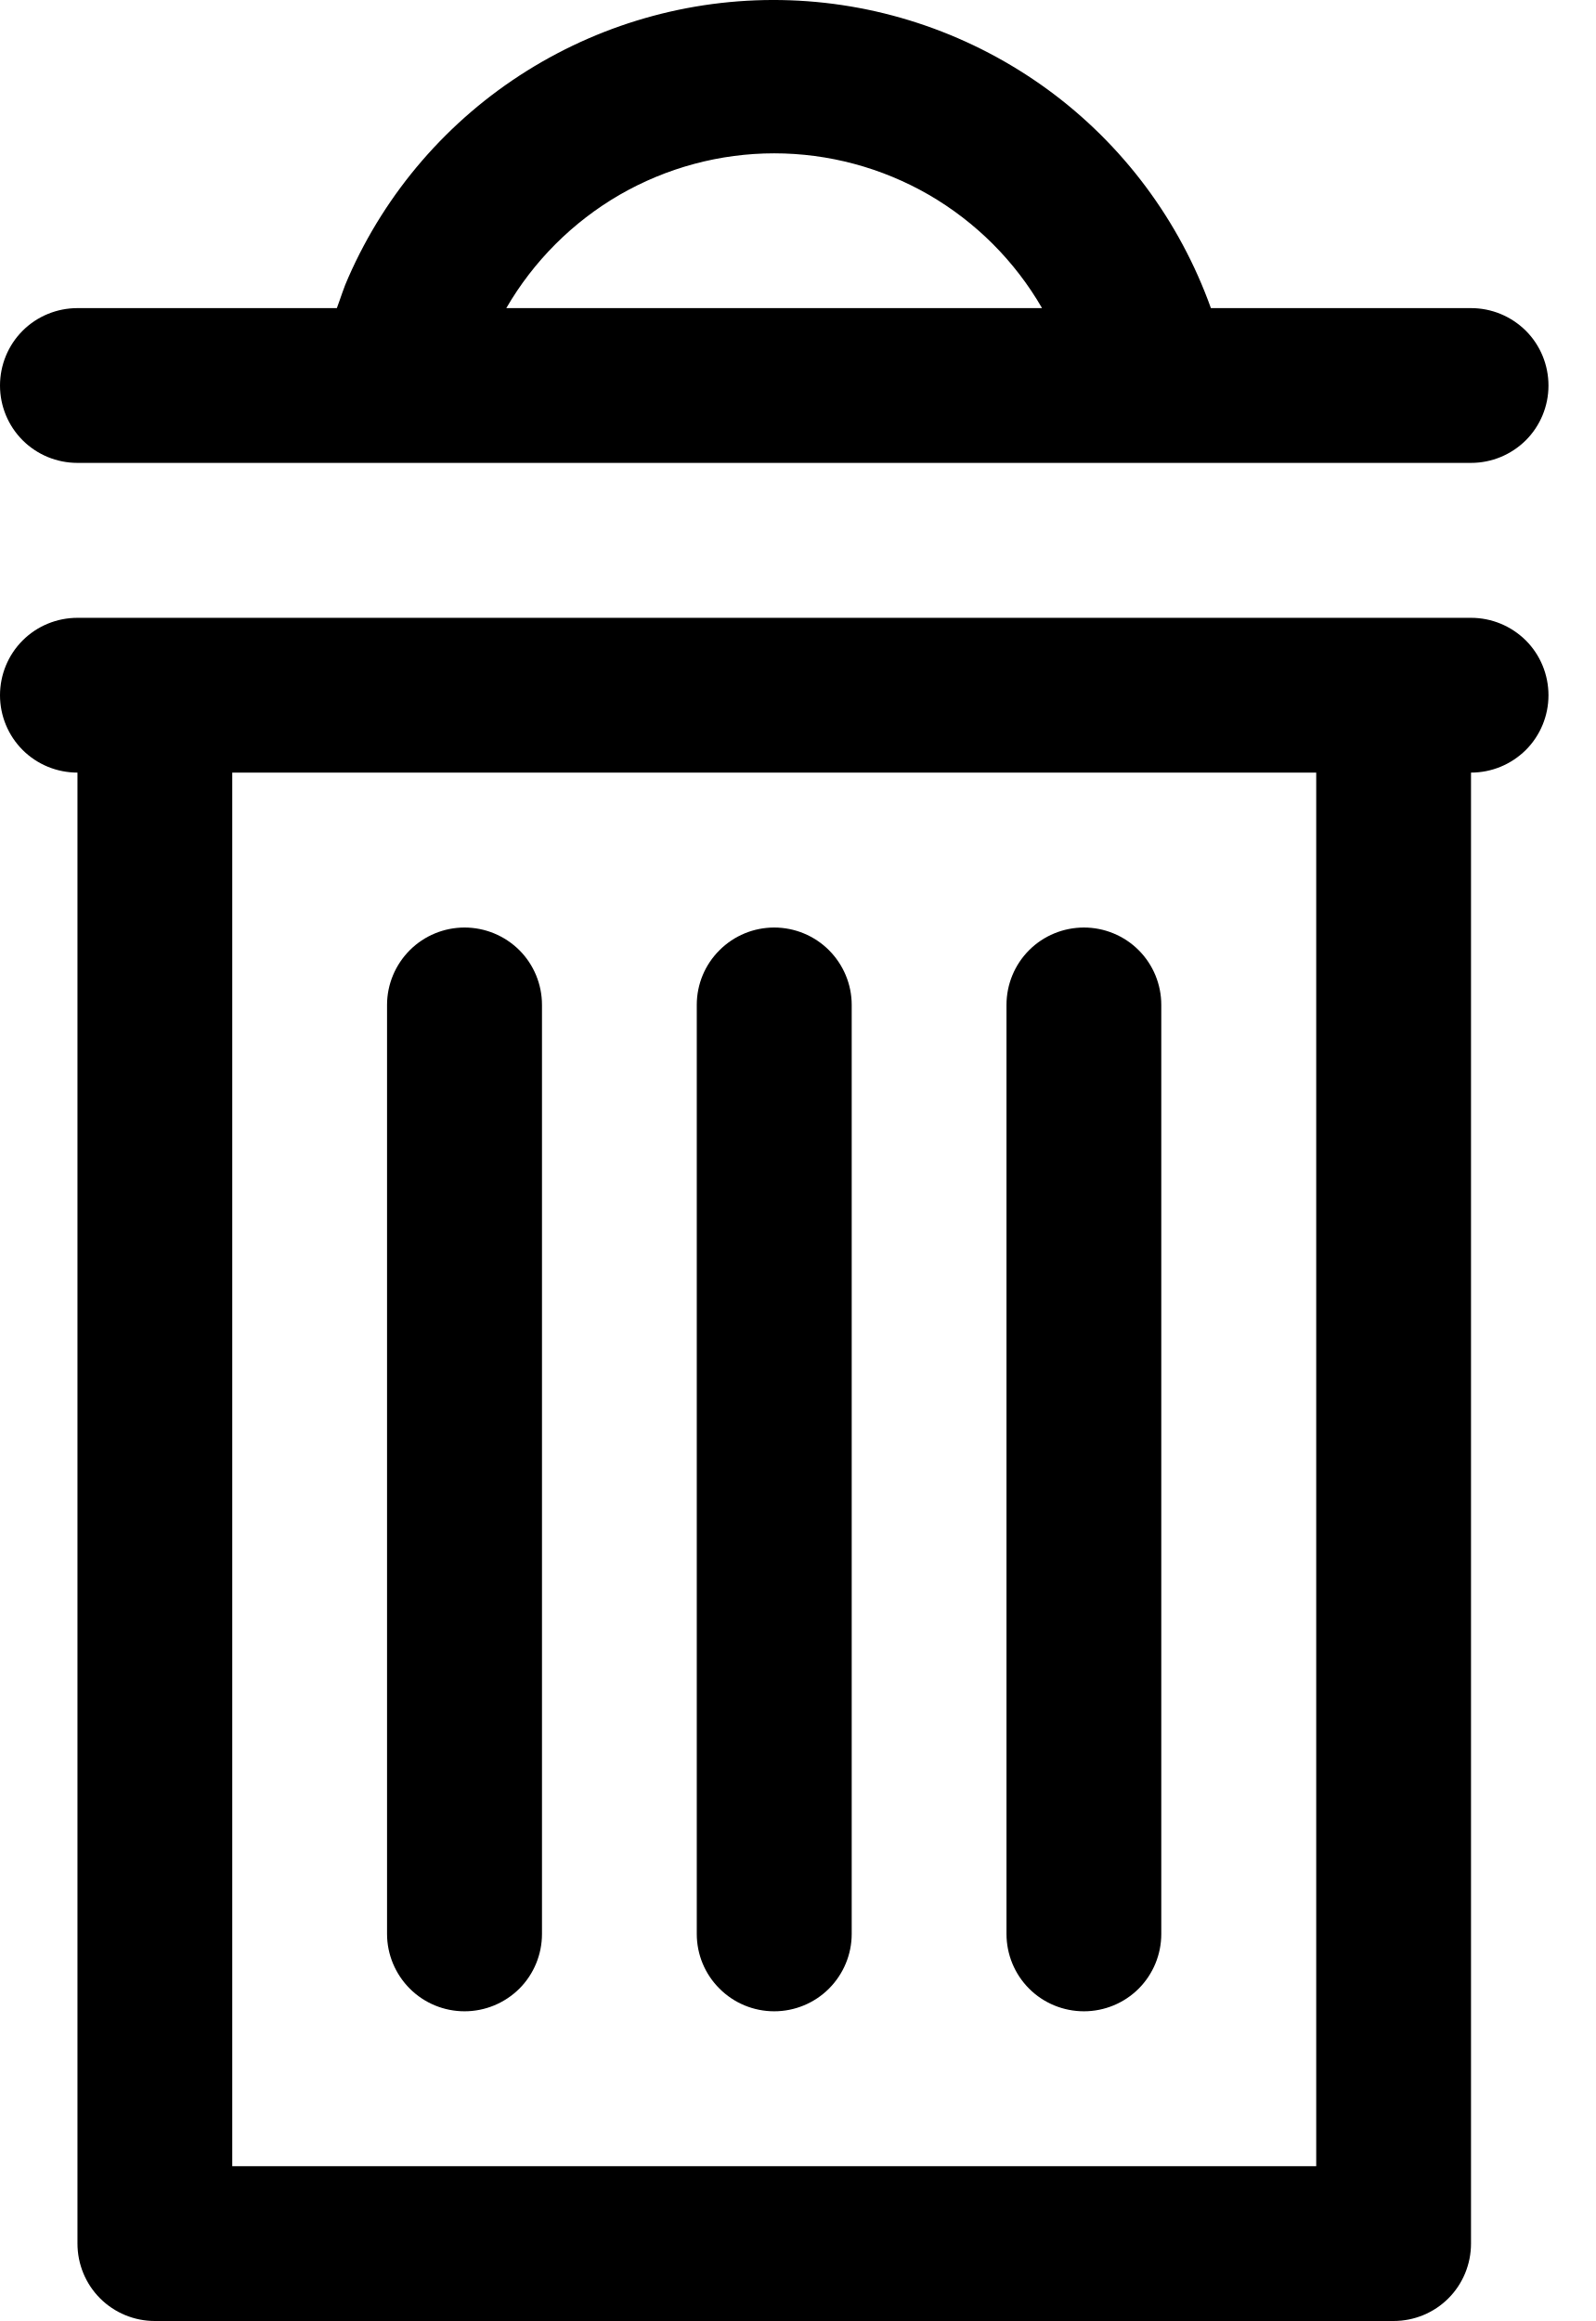
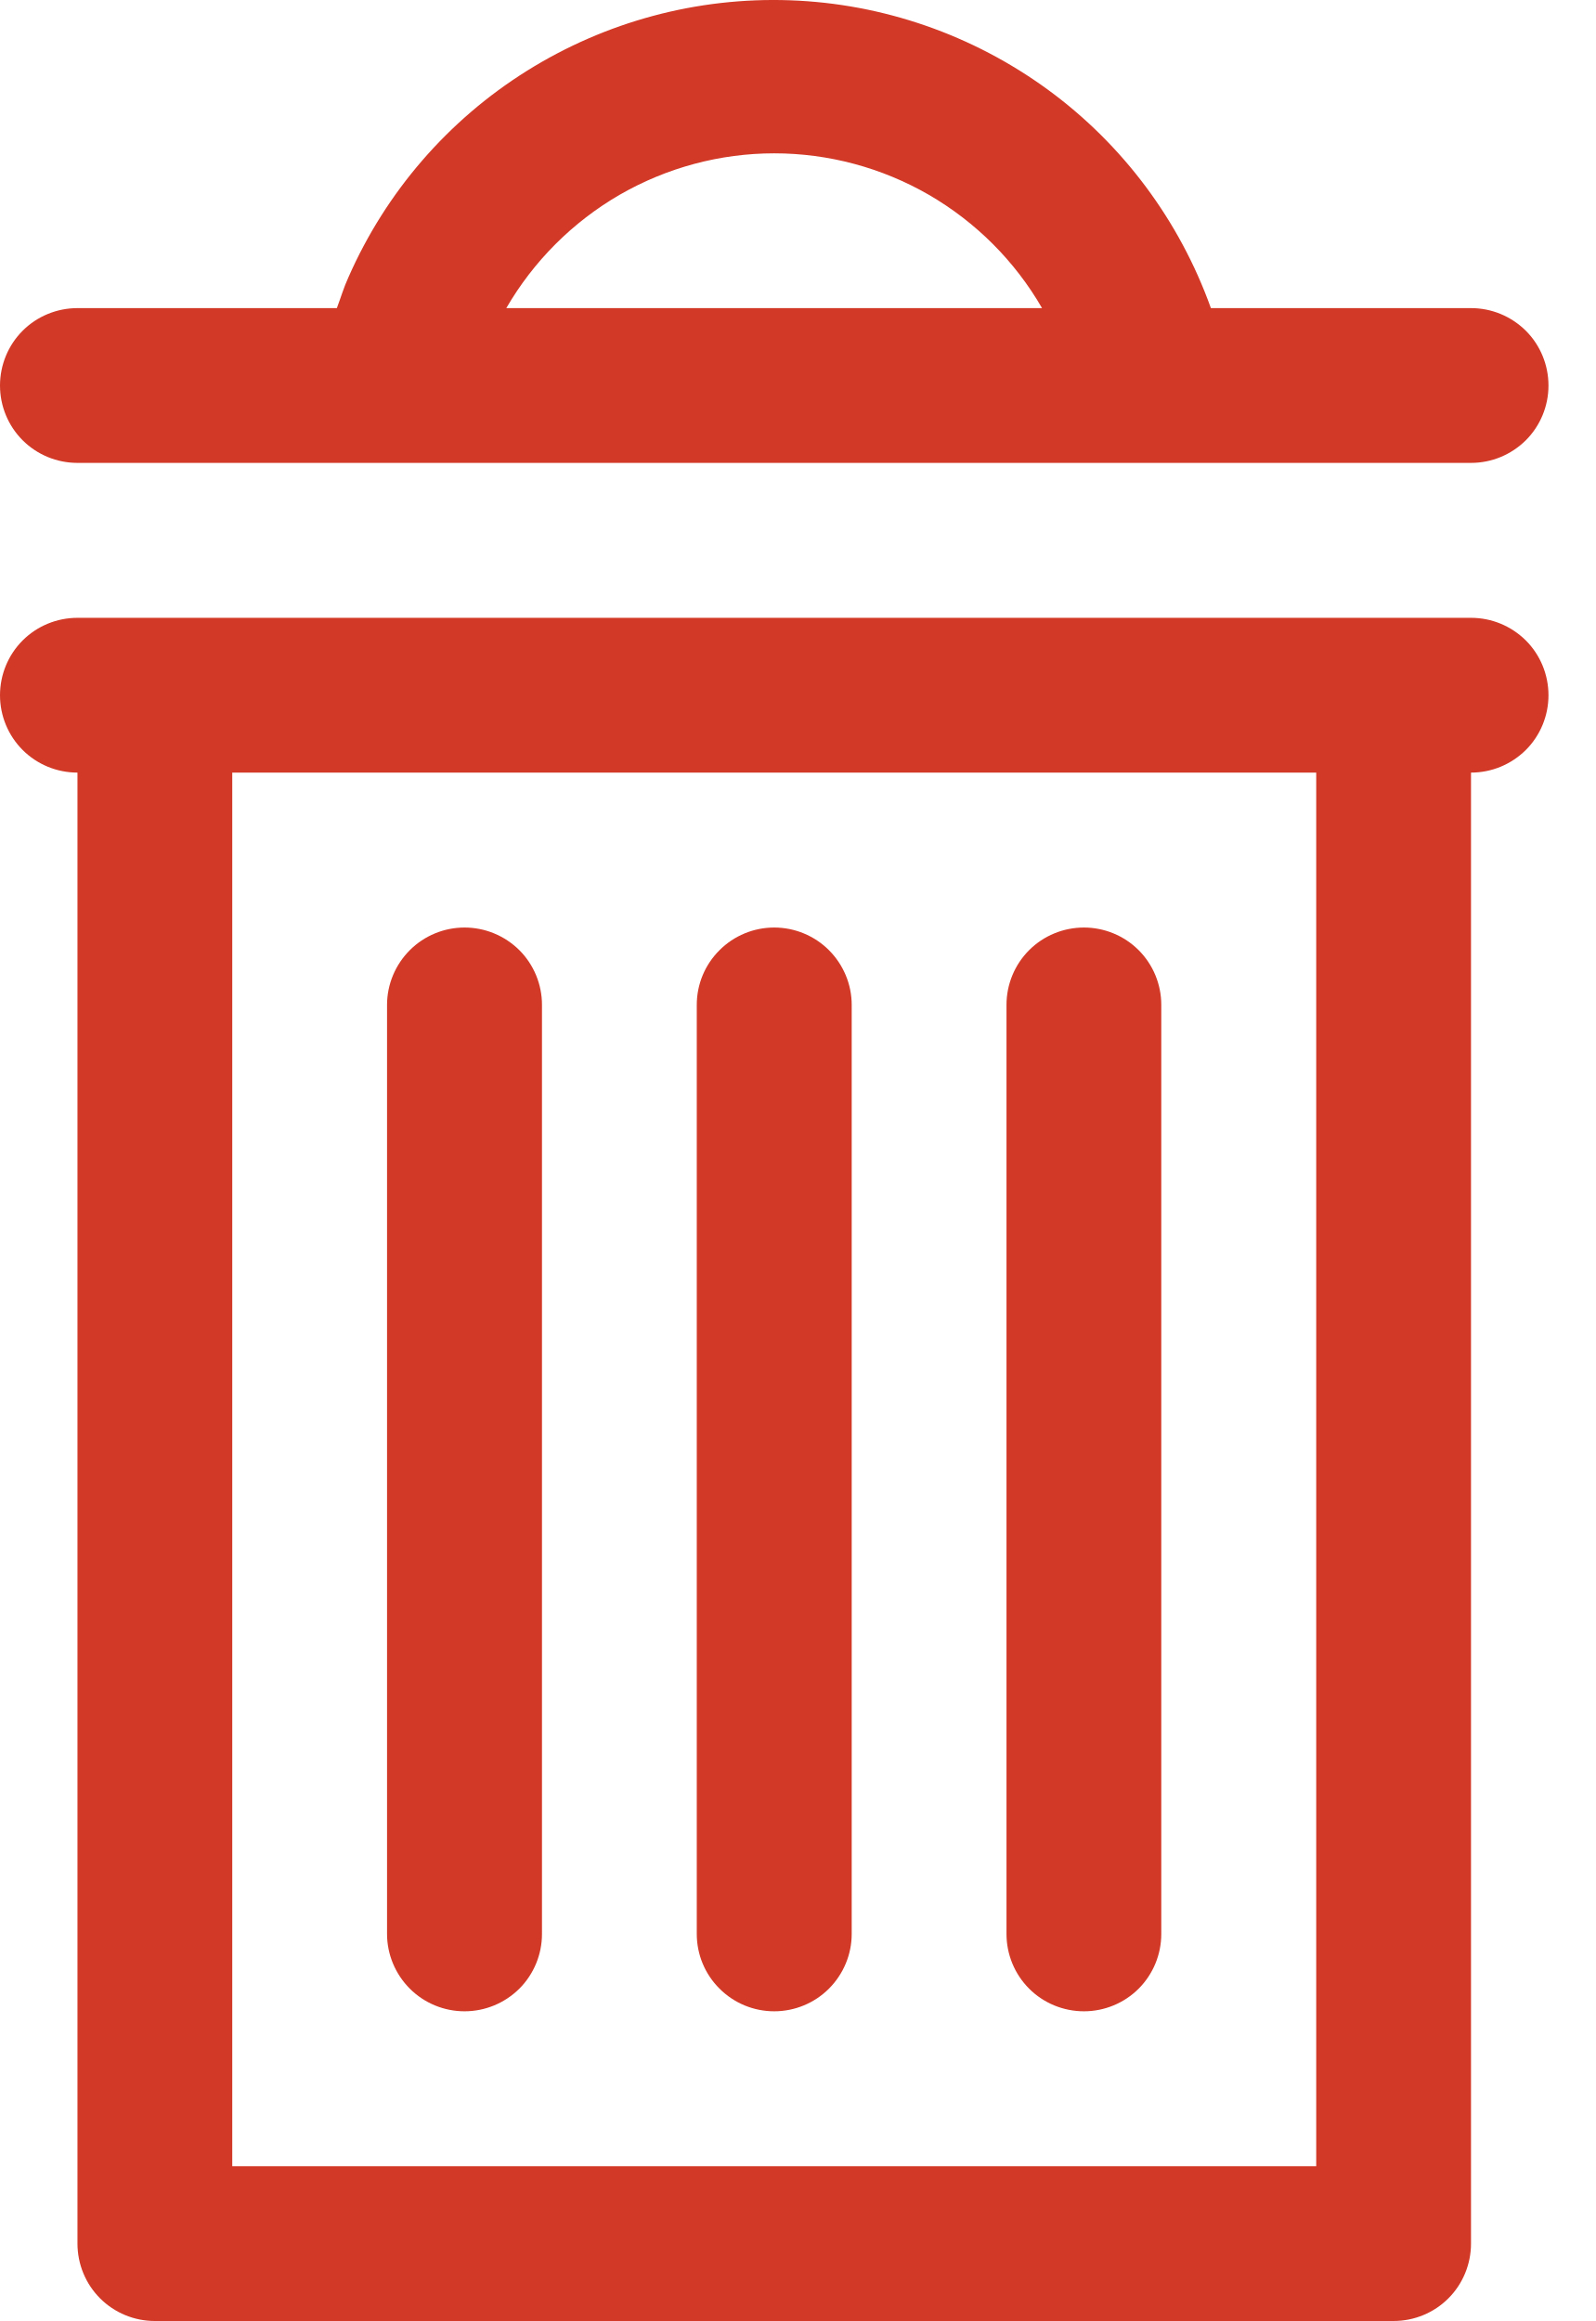
<svg xmlns="http://www.w3.org/2000/svg" width="11" height="16" viewBox="0 0 11 16" fill="none">
-   <path d="M0.534 3.191H10.14C10.282 3.191 10.417 3.135 10.518 3.035C10.618 2.935 10.674 2.799 10.674 2.658C10.674 2.516 10.618 2.38 10.518 2.28C10.417 2.18 10.282 2.124 10.14 2.124H8.347C8.131 1.521 7.74 0.996 7.223 0.618C6.705 0.24 6.087 0.025 5.447 0.002C4.806 -0.021 4.174 0.149 3.631 0.489C3.088 0.829 2.66 1.324 2.402 1.911C2.37 1.98 2.348 2.055 2.322 2.124H0.534C0.392 2.124 0.256 2.18 0.156 2.28C0.056 2.38 0 2.516 0 2.658C0 2.799 0.056 2.935 0.156 3.035C0.256 3.135 0.392 3.191 0.534 3.191ZM5.337 1.057C5.711 1.057 6.079 1.156 6.403 1.343C6.727 1.531 6.996 1.8 7.183 2.124H3.49C3.678 1.8 3.947 1.531 4.271 1.343C4.595 1.156 4.963 1.057 5.337 1.057ZM10.14 4.259H0.534C0.392 4.259 0.256 4.315 0.156 4.415C0.056 4.515 0 4.651 0 4.793C0 4.934 0.056 5.07 0.156 5.17C0.256 5.27 0.392 5.326 0.534 5.326V15.466C0.534 15.608 0.59 15.744 0.69 15.844C0.79 15.944 0.926 16 1.067 16H9.606C9.748 16 9.884 15.944 9.984 15.844C10.084 15.744 10.14 15.608 10.14 15.466V5.326C10.282 5.326 10.417 5.27 10.518 5.17C10.618 5.07 10.674 4.934 10.674 4.793C10.674 4.651 10.618 4.515 10.518 4.415C10.417 4.315 10.282 4.259 10.14 4.259ZM9.073 14.933H1.601V5.326H9.073V14.933ZM2.668 13.332V6.927C2.668 6.786 2.725 6.65 2.825 6.55C2.925 6.45 3.061 6.394 3.202 6.394C3.344 6.394 3.479 6.45 3.58 6.55C3.68 6.65 3.736 6.786 3.736 6.927V13.332C3.736 13.473 3.68 13.609 3.58 13.709C3.479 13.809 3.344 13.865 3.202 13.865C3.061 13.865 2.925 13.809 2.825 13.709C2.725 13.609 2.668 13.473 2.668 13.332ZM4.803 13.332V6.927C4.803 6.786 4.859 6.65 4.96 6.55C5.06 6.45 5.195 6.394 5.337 6.394C5.478 6.394 5.614 6.45 5.714 6.55C5.814 6.65 5.871 6.786 5.871 6.927V13.332C5.871 13.473 5.814 13.609 5.714 13.709C5.614 13.809 5.478 13.865 5.337 13.865C5.195 13.865 5.06 13.809 4.96 13.709C4.859 13.609 4.803 13.473 4.803 13.332ZM6.938 13.332V6.927C6.938 6.786 6.994 6.65 7.094 6.55C7.194 6.45 7.33 6.394 7.472 6.394C7.613 6.394 7.749 6.45 7.849 6.55C7.949 6.65 8.005 6.786 8.005 6.927V13.332C8.005 13.473 7.949 13.609 7.849 13.709C7.749 13.809 7.613 13.865 7.472 13.865C7.33 13.865 7.194 13.809 7.094 13.709C6.994 13.609 6.938 13.473 6.938 13.332Z" fill="black" />
+   <path d="M0.534 3.191H10.14C10.282 3.191 10.417 3.135 10.518 3.035C10.618 2.935 10.674 2.799 10.674 2.658C10.674 2.516 10.618 2.38 10.518 2.28C10.417 2.18 10.282 2.124 10.14 2.124H8.347C8.131 1.521 7.74 0.996 7.223 0.618C6.705 0.24 6.087 0.025 5.447 0.002C4.806 -0.021 4.174 0.149 3.631 0.489C3.088 0.829 2.66 1.324 2.402 1.911C2.37 1.98 2.348 2.055 2.322 2.124H0.534C0.392 2.124 0.256 2.18 0.156 2.28C0.056 2.38 0 2.516 0 2.658C0 2.799 0.056 2.935 0.156 3.035C0.256 3.135 0.392 3.191 0.534 3.191ZM5.337 1.057C5.711 1.057 6.079 1.156 6.403 1.343C6.727 1.531 6.996 1.8 7.183 2.124H3.49C3.678 1.8 3.947 1.531 4.271 1.343C4.595 1.156 4.963 1.057 5.337 1.057ZM10.14 4.259H0.534C0.392 4.259 0.256 4.315 0.156 4.415C0.056 4.515 0 4.651 0 4.793C0 4.934 0.056 5.07 0.156 5.17C0.256 5.27 0.392 5.326 0.534 5.326V15.466C0.534 15.608 0.59 15.744 0.69 15.844C0.79 15.944 0.926 16 1.067 16H9.606C9.748 16 9.884 15.944 9.984 15.844C10.084 15.744 10.14 15.608 10.14 15.466V5.326C10.282 5.326 10.417 5.27 10.518 5.17C10.618 5.07 10.674 4.934 10.674 4.793C10.674 4.651 10.618 4.515 10.518 4.415C10.417 4.315 10.282 4.259 10.14 4.259ZM9.073 14.933H1.601V5.326H9.073V14.933ZM2.668 13.332V6.927C2.668 6.786 2.725 6.65 2.825 6.55C2.925 6.45 3.061 6.394 3.202 6.394C3.344 6.394 3.479 6.45 3.58 6.55C3.68 6.65 3.736 6.786 3.736 6.927V13.332C3.736 13.473 3.68 13.609 3.58 13.709C3.479 13.809 3.344 13.865 3.202 13.865C3.061 13.865 2.925 13.809 2.825 13.709C2.725 13.609 2.668 13.473 2.668 13.332ZM4.803 13.332V6.927C4.803 6.786 4.859 6.65 4.96 6.55C5.06 6.45 5.195 6.394 5.337 6.394C5.478 6.394 5.614 6.45 5.714 6.55C5.814 6.65 5.871 6.786 5.871 6.927V13.332C5.871 13.473 5.814 13.609 5.714 13.709C5.614 13.809 5.478 13.865 5.337 13.865C5.195 13.865 5.06 13.809 4.96 13.709C4.859 13.609 4.803 13.473 4.803 13.332ZM6.938 13.332V6.927C6.938 6.786 6.994 6.65 7.094 6.55C7.194 6.45 7.33 6.394 7.472 6.394C7.613 6.394 7.749 6.45 7.849 6.55C7.949 6.65 8.005 6.786 8.005 6.927V13.332C8.005 13.473 7.949 13.609 7.849 13.709C7.749 13.809 7.613 13.865 7.472 13.865C7.33 13.865 7.194 13.809 7.094 13.709C6.994 13.609 6.938 13.473 6.938 13.332Z" fill="#D33927" />
</svg>
